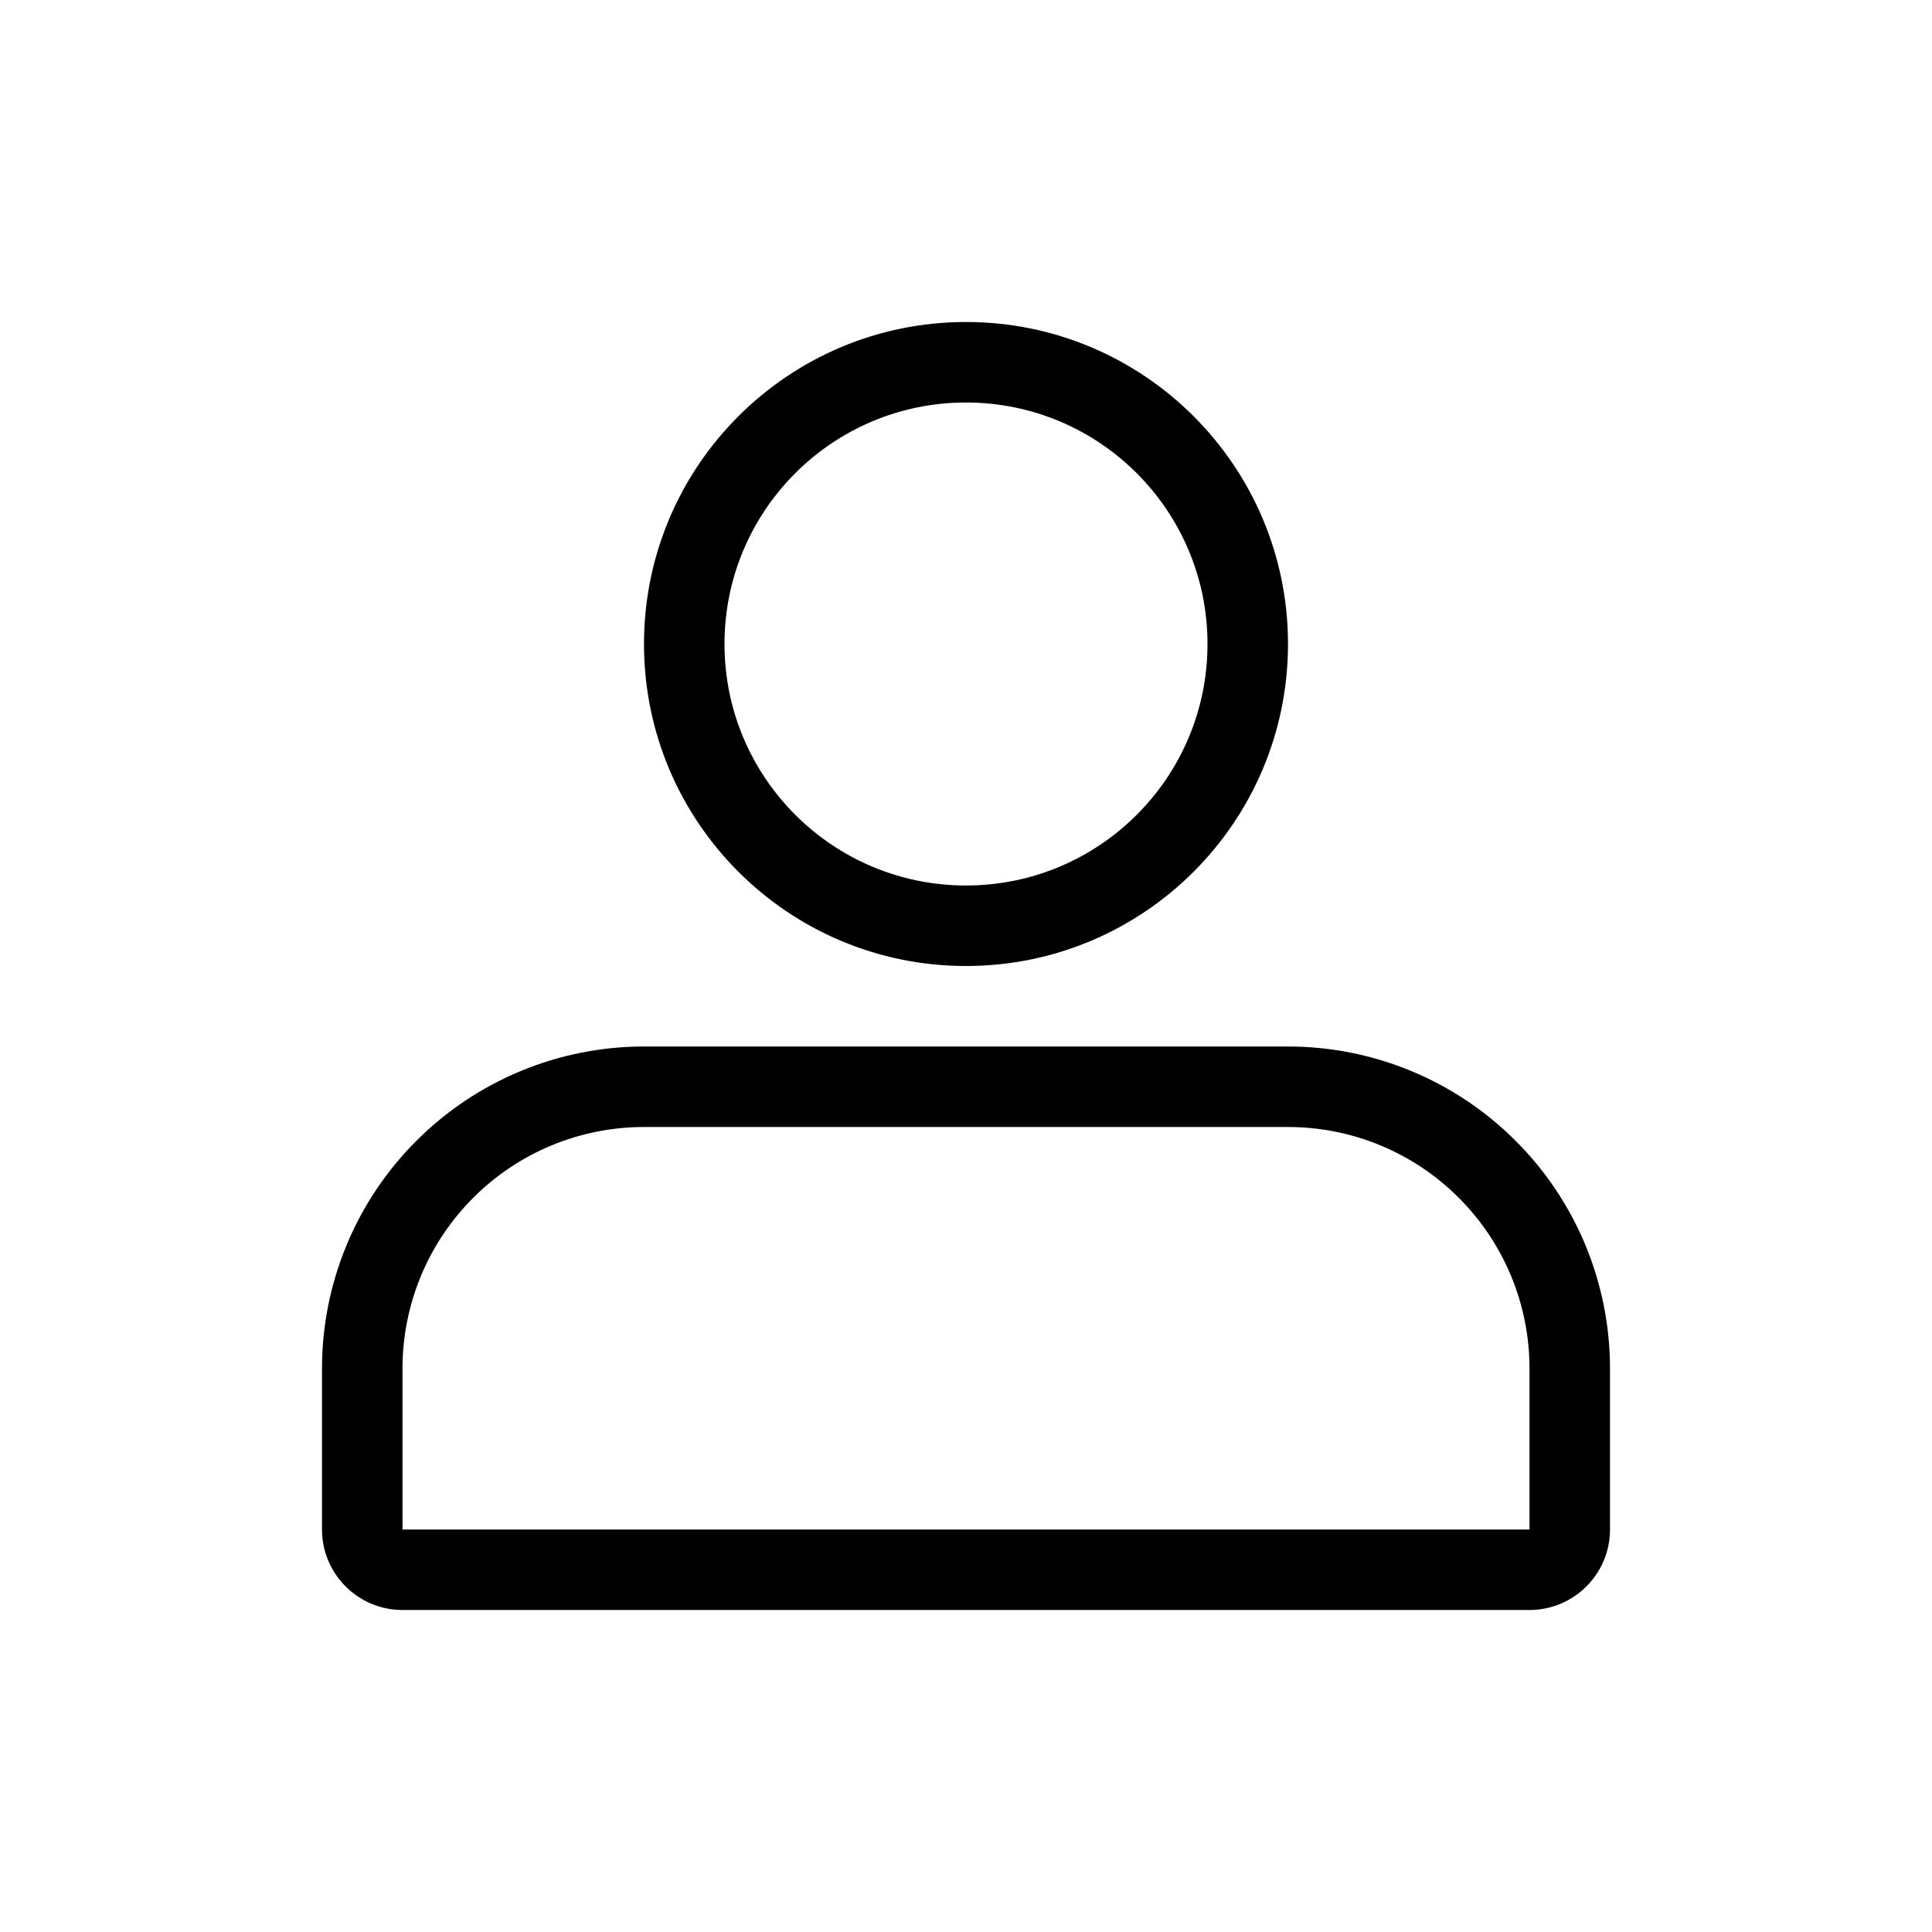
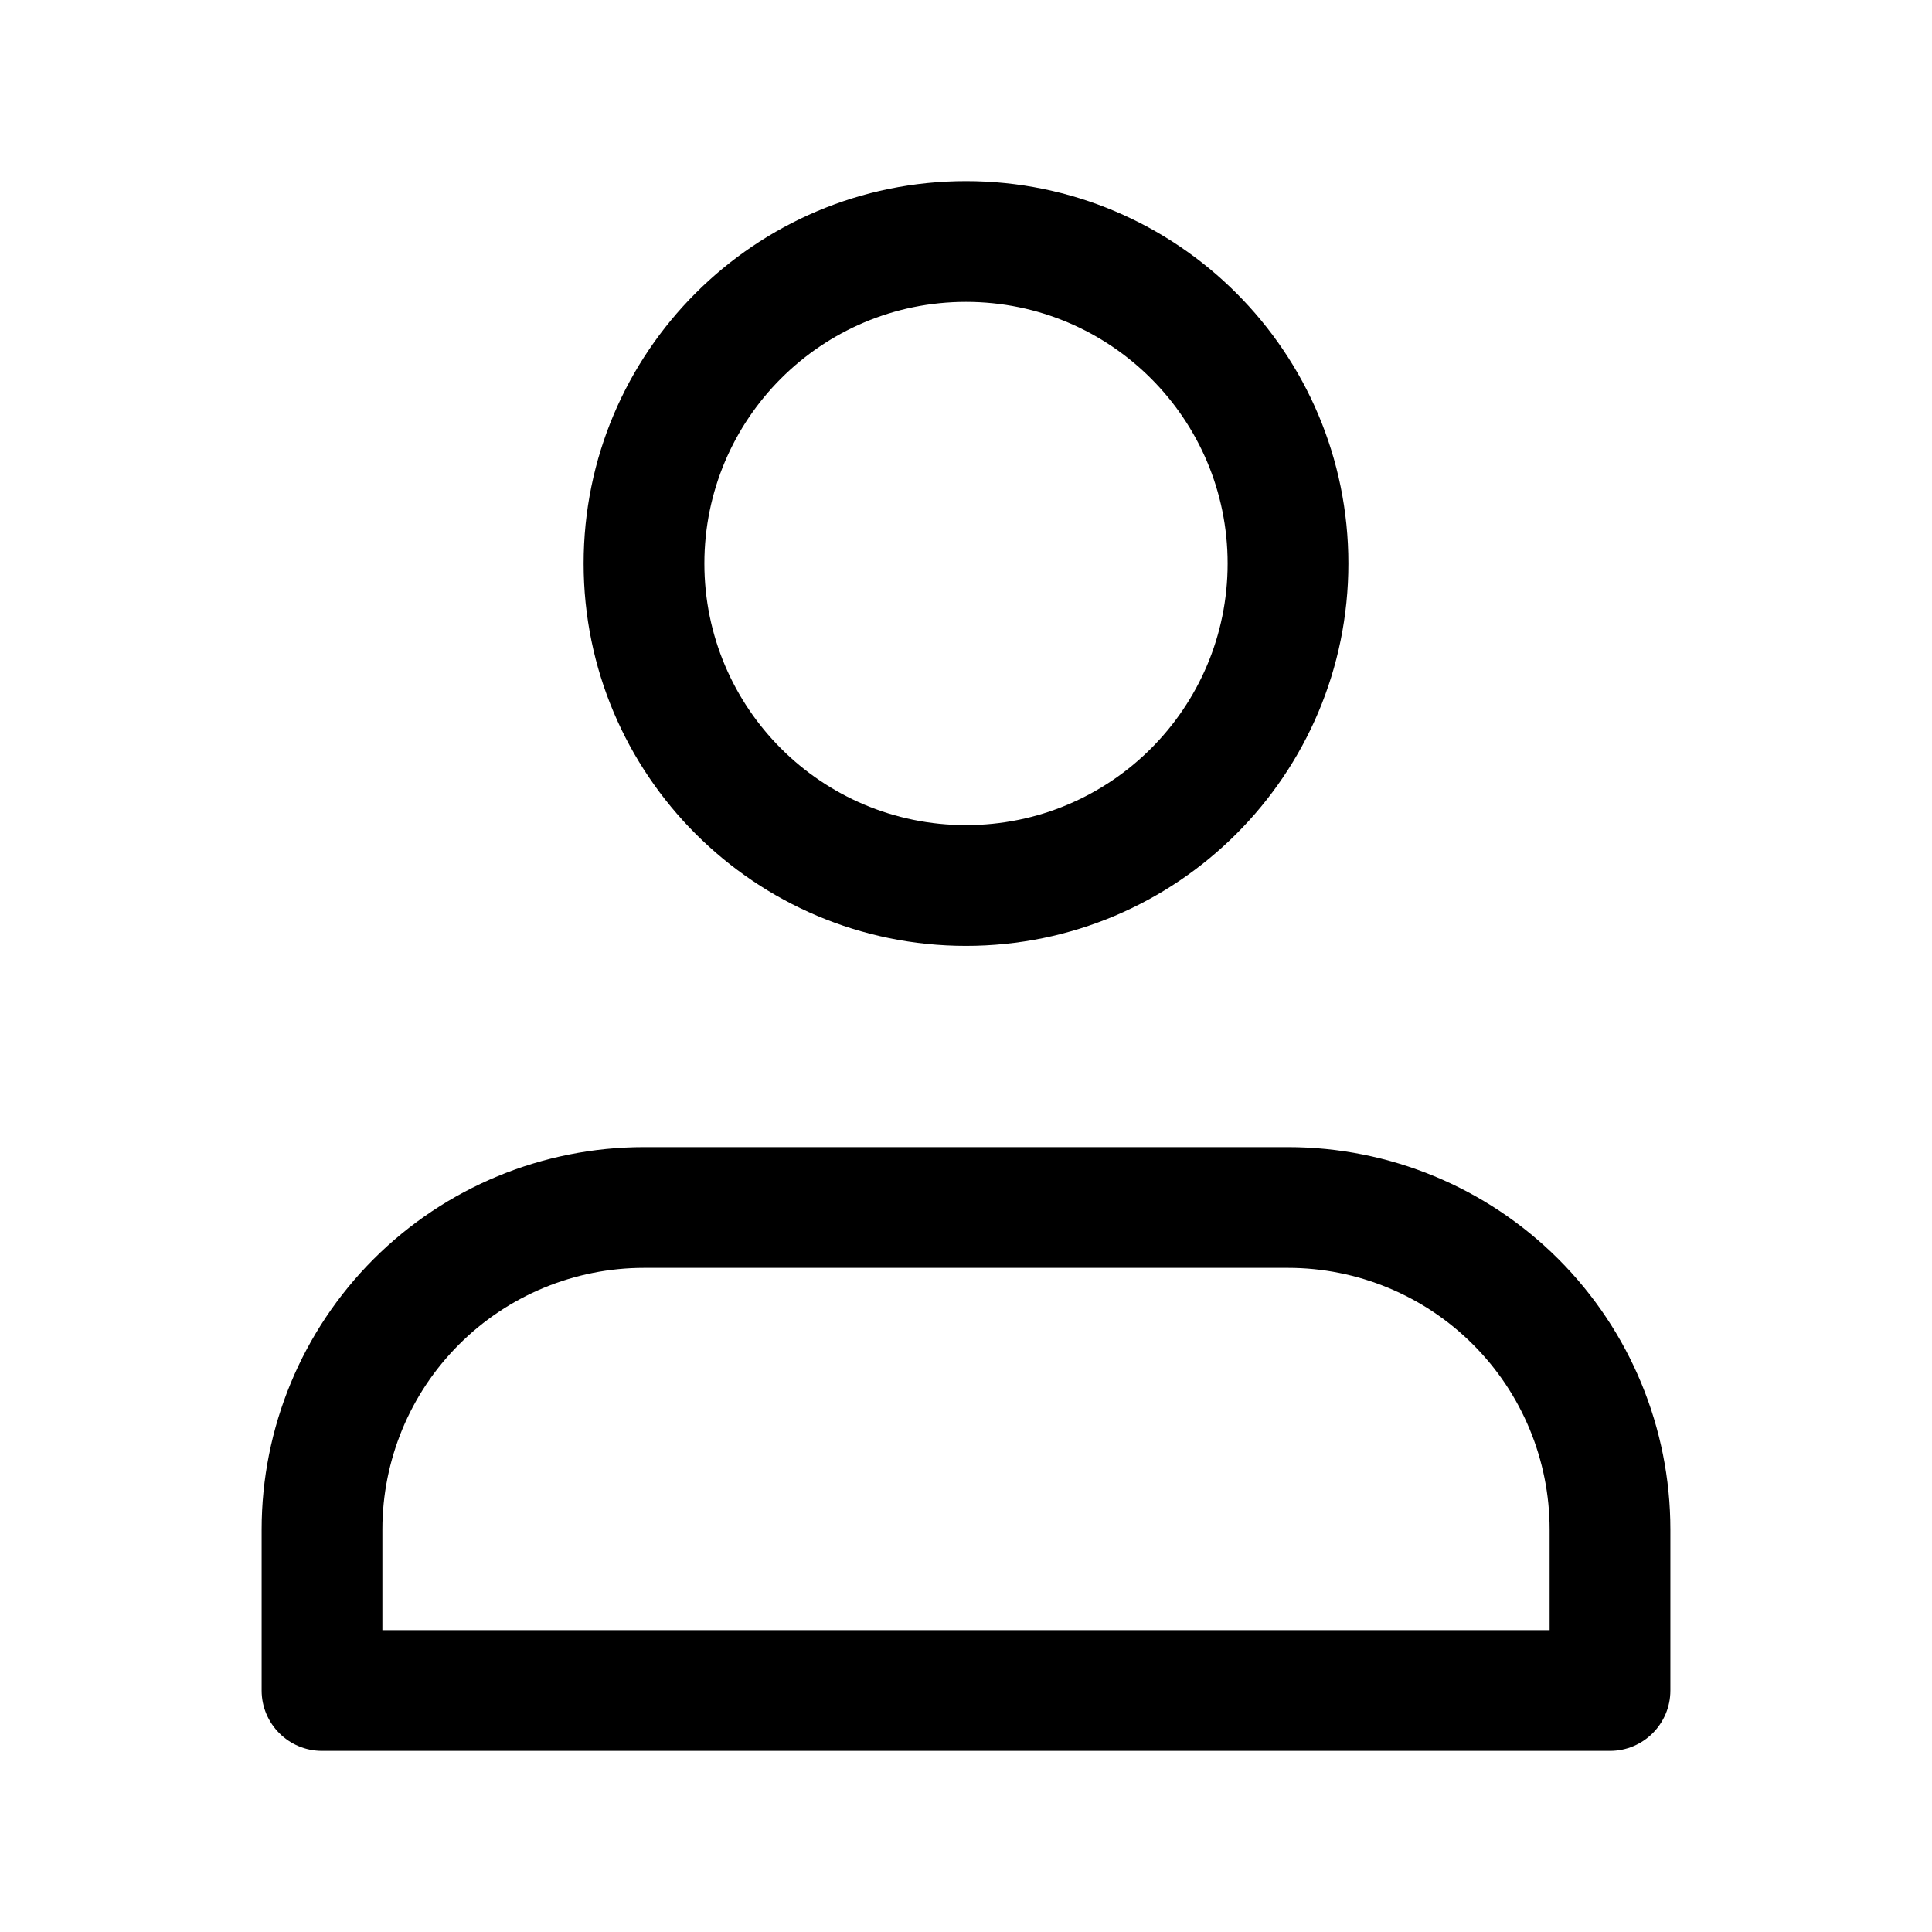
<svg xmlns="http://www.w3.org/2000/svg" width="24" height="24" viewBox="0 0 24 24" fill="none">
-   <path fill-rule="evenodd" clip-rule="evenodd" d="M19 19V17C19 16.204 18.684 15.441 18.121 14.879C17.559 14.316 16.796 14 16 14H8C7.204 14 6.441 14.316 5.879 14.879C5.316 15.441 5 16.204 5 17V19H19ZM12 11C13.657 11 15 9.657 15 8C15 6.343 13.657 5 12 5C10.343 5 9 6.343 9 8C9 9.657 10.343 11 12 11ZM12 12C14.209 12 16 10.209 16 8C16 5.791 14.209 4 12 4C9.791 4 8 5.791 8 8C8 10.209 9.791 12 12 12ZM20 19C20 19.552 19.552 20 19 20H5C4.448 20 4 19.552 4 19V17C4 15.939 4.421 14.922 5.172 14.172C5.922 13.421 6.939 13 8 13H16C17.061 13 18.078 13.421 18.828 14.172C19.579 14.922 20 15.939 20 17V19Z" fill="black" />
+   <path fill-rule="evenodd" clip-rule="evenodd" d="M4.641 15.641C5.532 14.75 6.74 14.25 8 14.25H16C17.26 14.25 18.468 14.75 19.359 15.641C20.25 16.532 20.75 17.74 20.75 19V21C20.75 21.414 20.414 21.75 20 21.75H4C3.586 21.75 3.25 21.414 3.25 21V19C3.25 17.74 3.75 16.532 4.641 15.641ZM8 15.75C7.138 15.75 6.311 16.092 5.702 16.702C5.092 17.311 4.75 18.138 4.75 19V20.25H19.25V19C19.25 18.138 18.908 17.311 18.298 16.702C17.689 16.092 16.862 15.75 16 15.75H8Z" fill="black" />
+   <path fill-rule="evenodd" clip-rule="evenodd" d="M12 3.75C10.205 3.75 8.75 5.205 8.75 7C8.75 8.795 10.205 10.25 12 10.25C13.795 10.25 15.25 8.795 15.25 7C15.25 5.205 13.795 3.75 12 3.75ZM7.25 7C7.25 4.377 9.377 2.25 12 2.25C14.623 2.25 16.75 4.377 16.75 7C16.75 9.623 14.623 11.75 12 11.75C9.377 11.75 7.25 9.623 7.25 7Z" fill="black" />
</svg>
